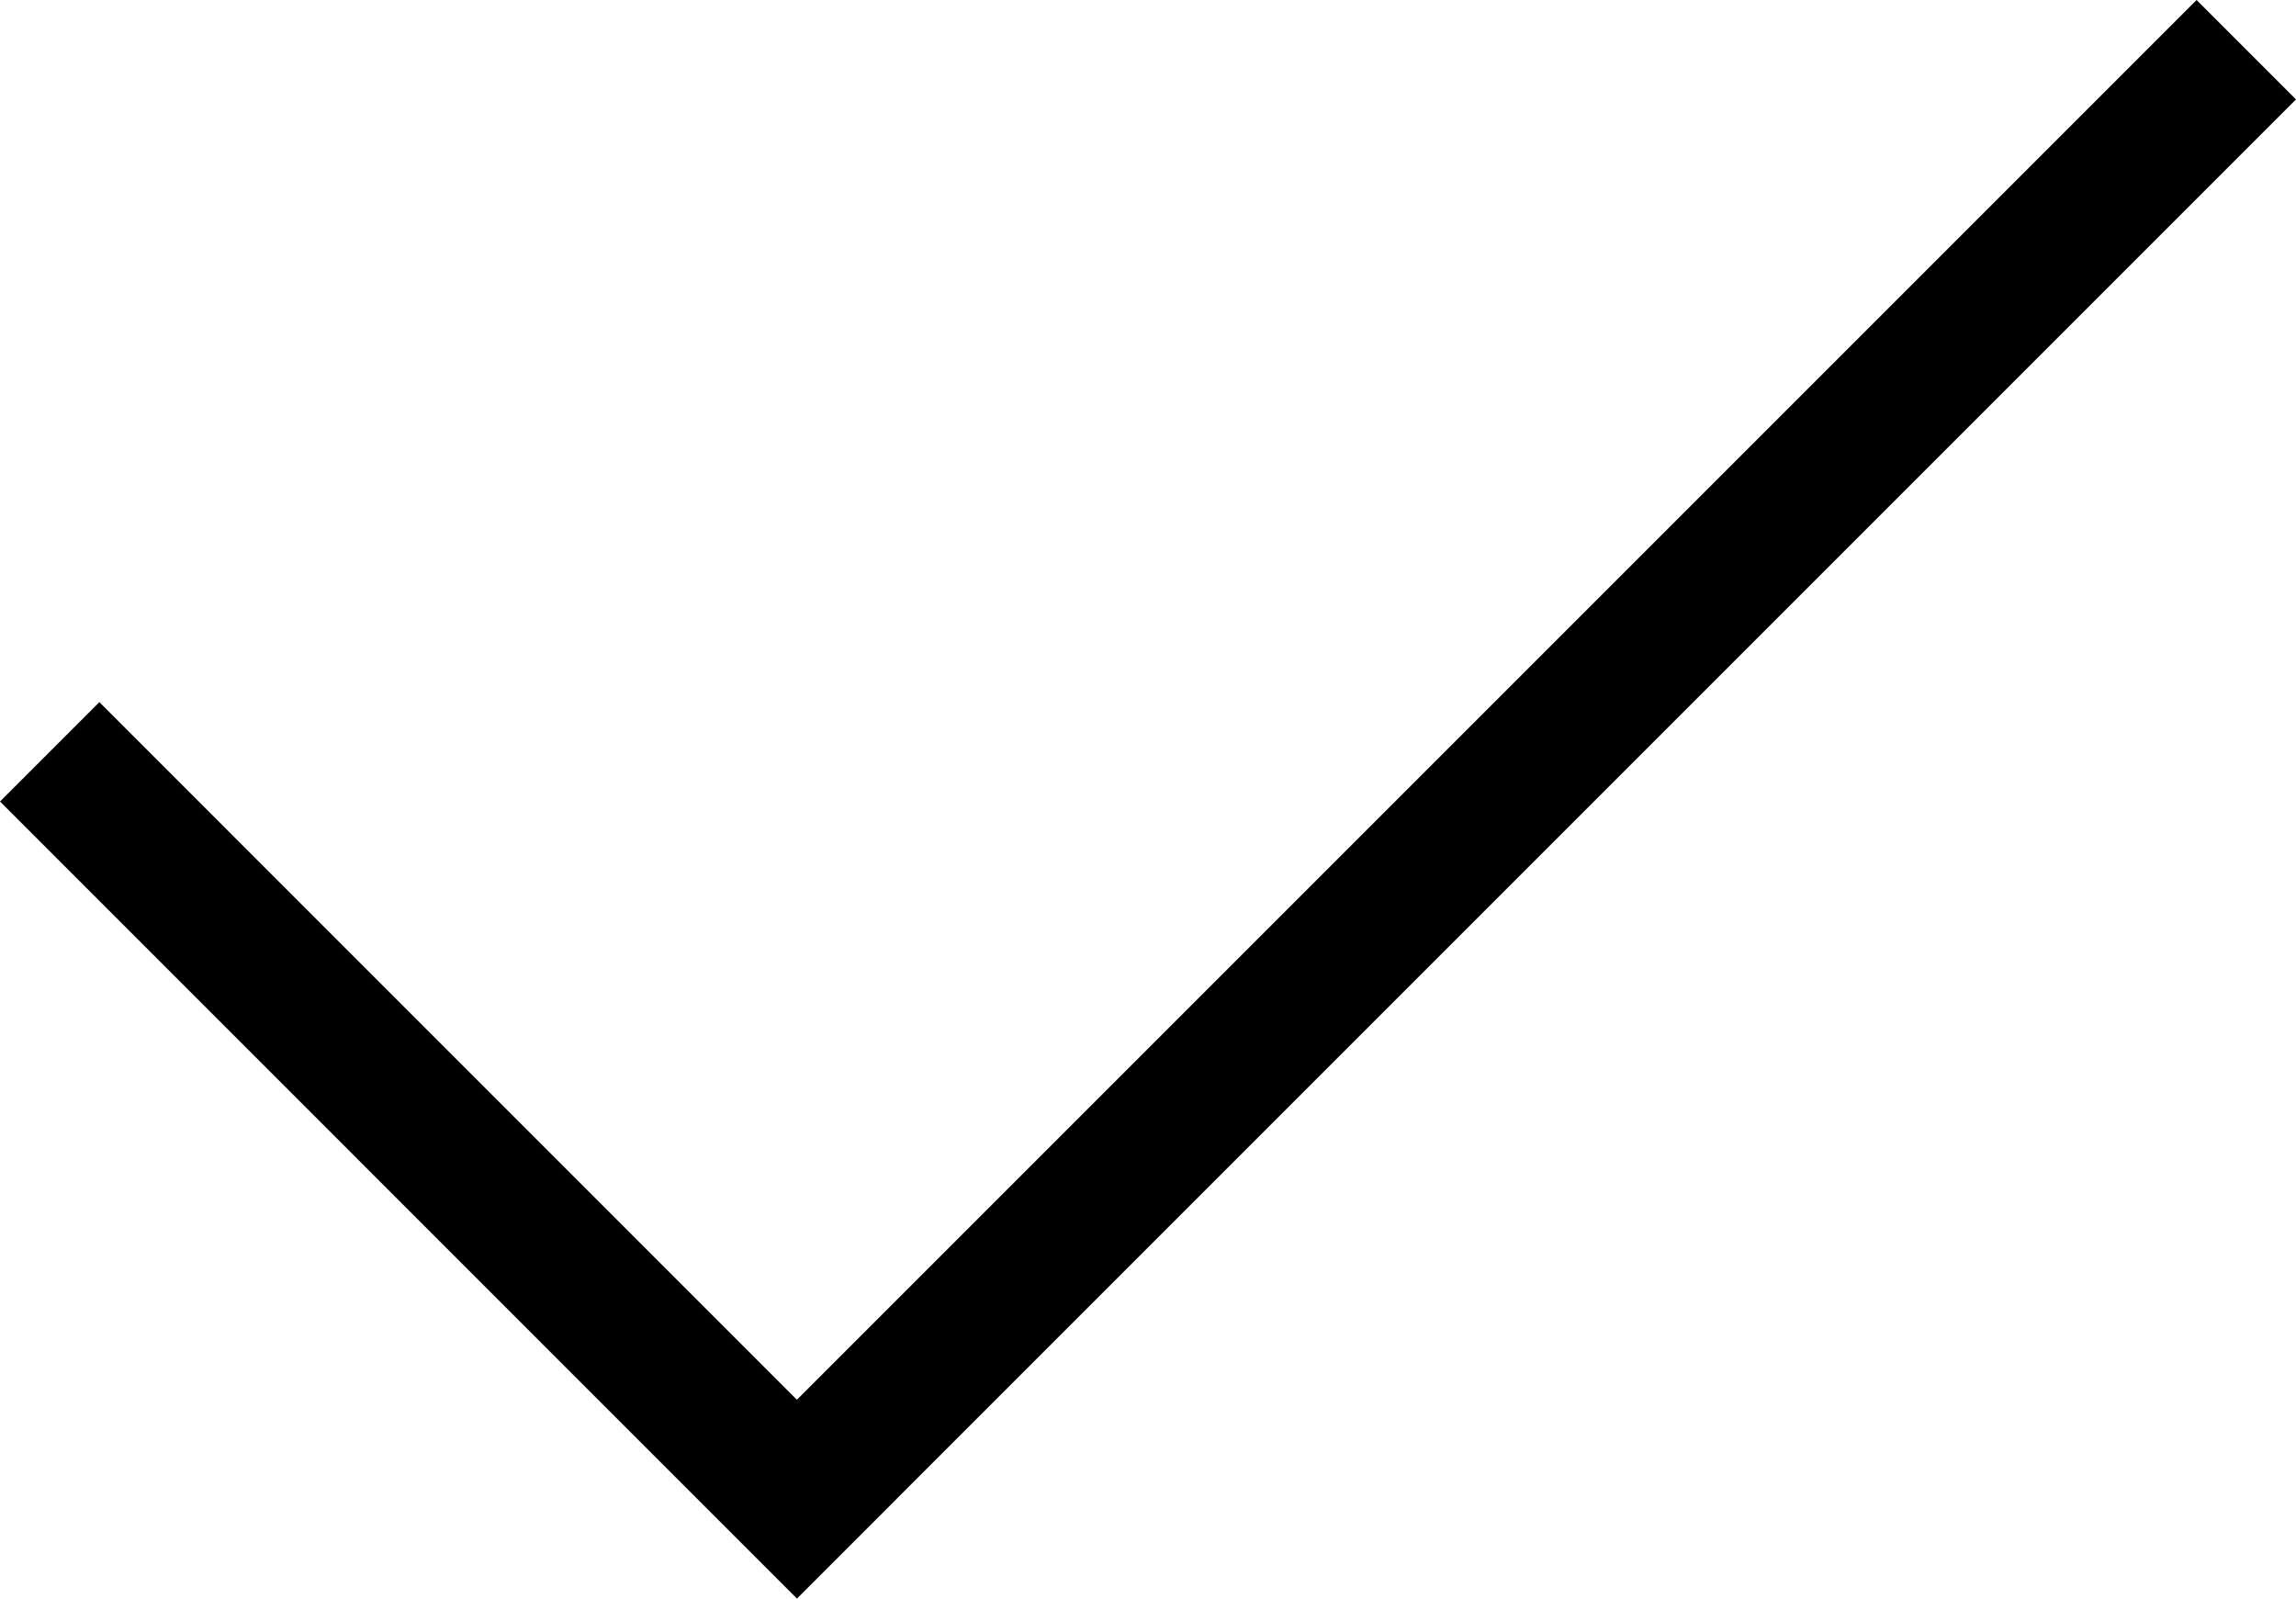
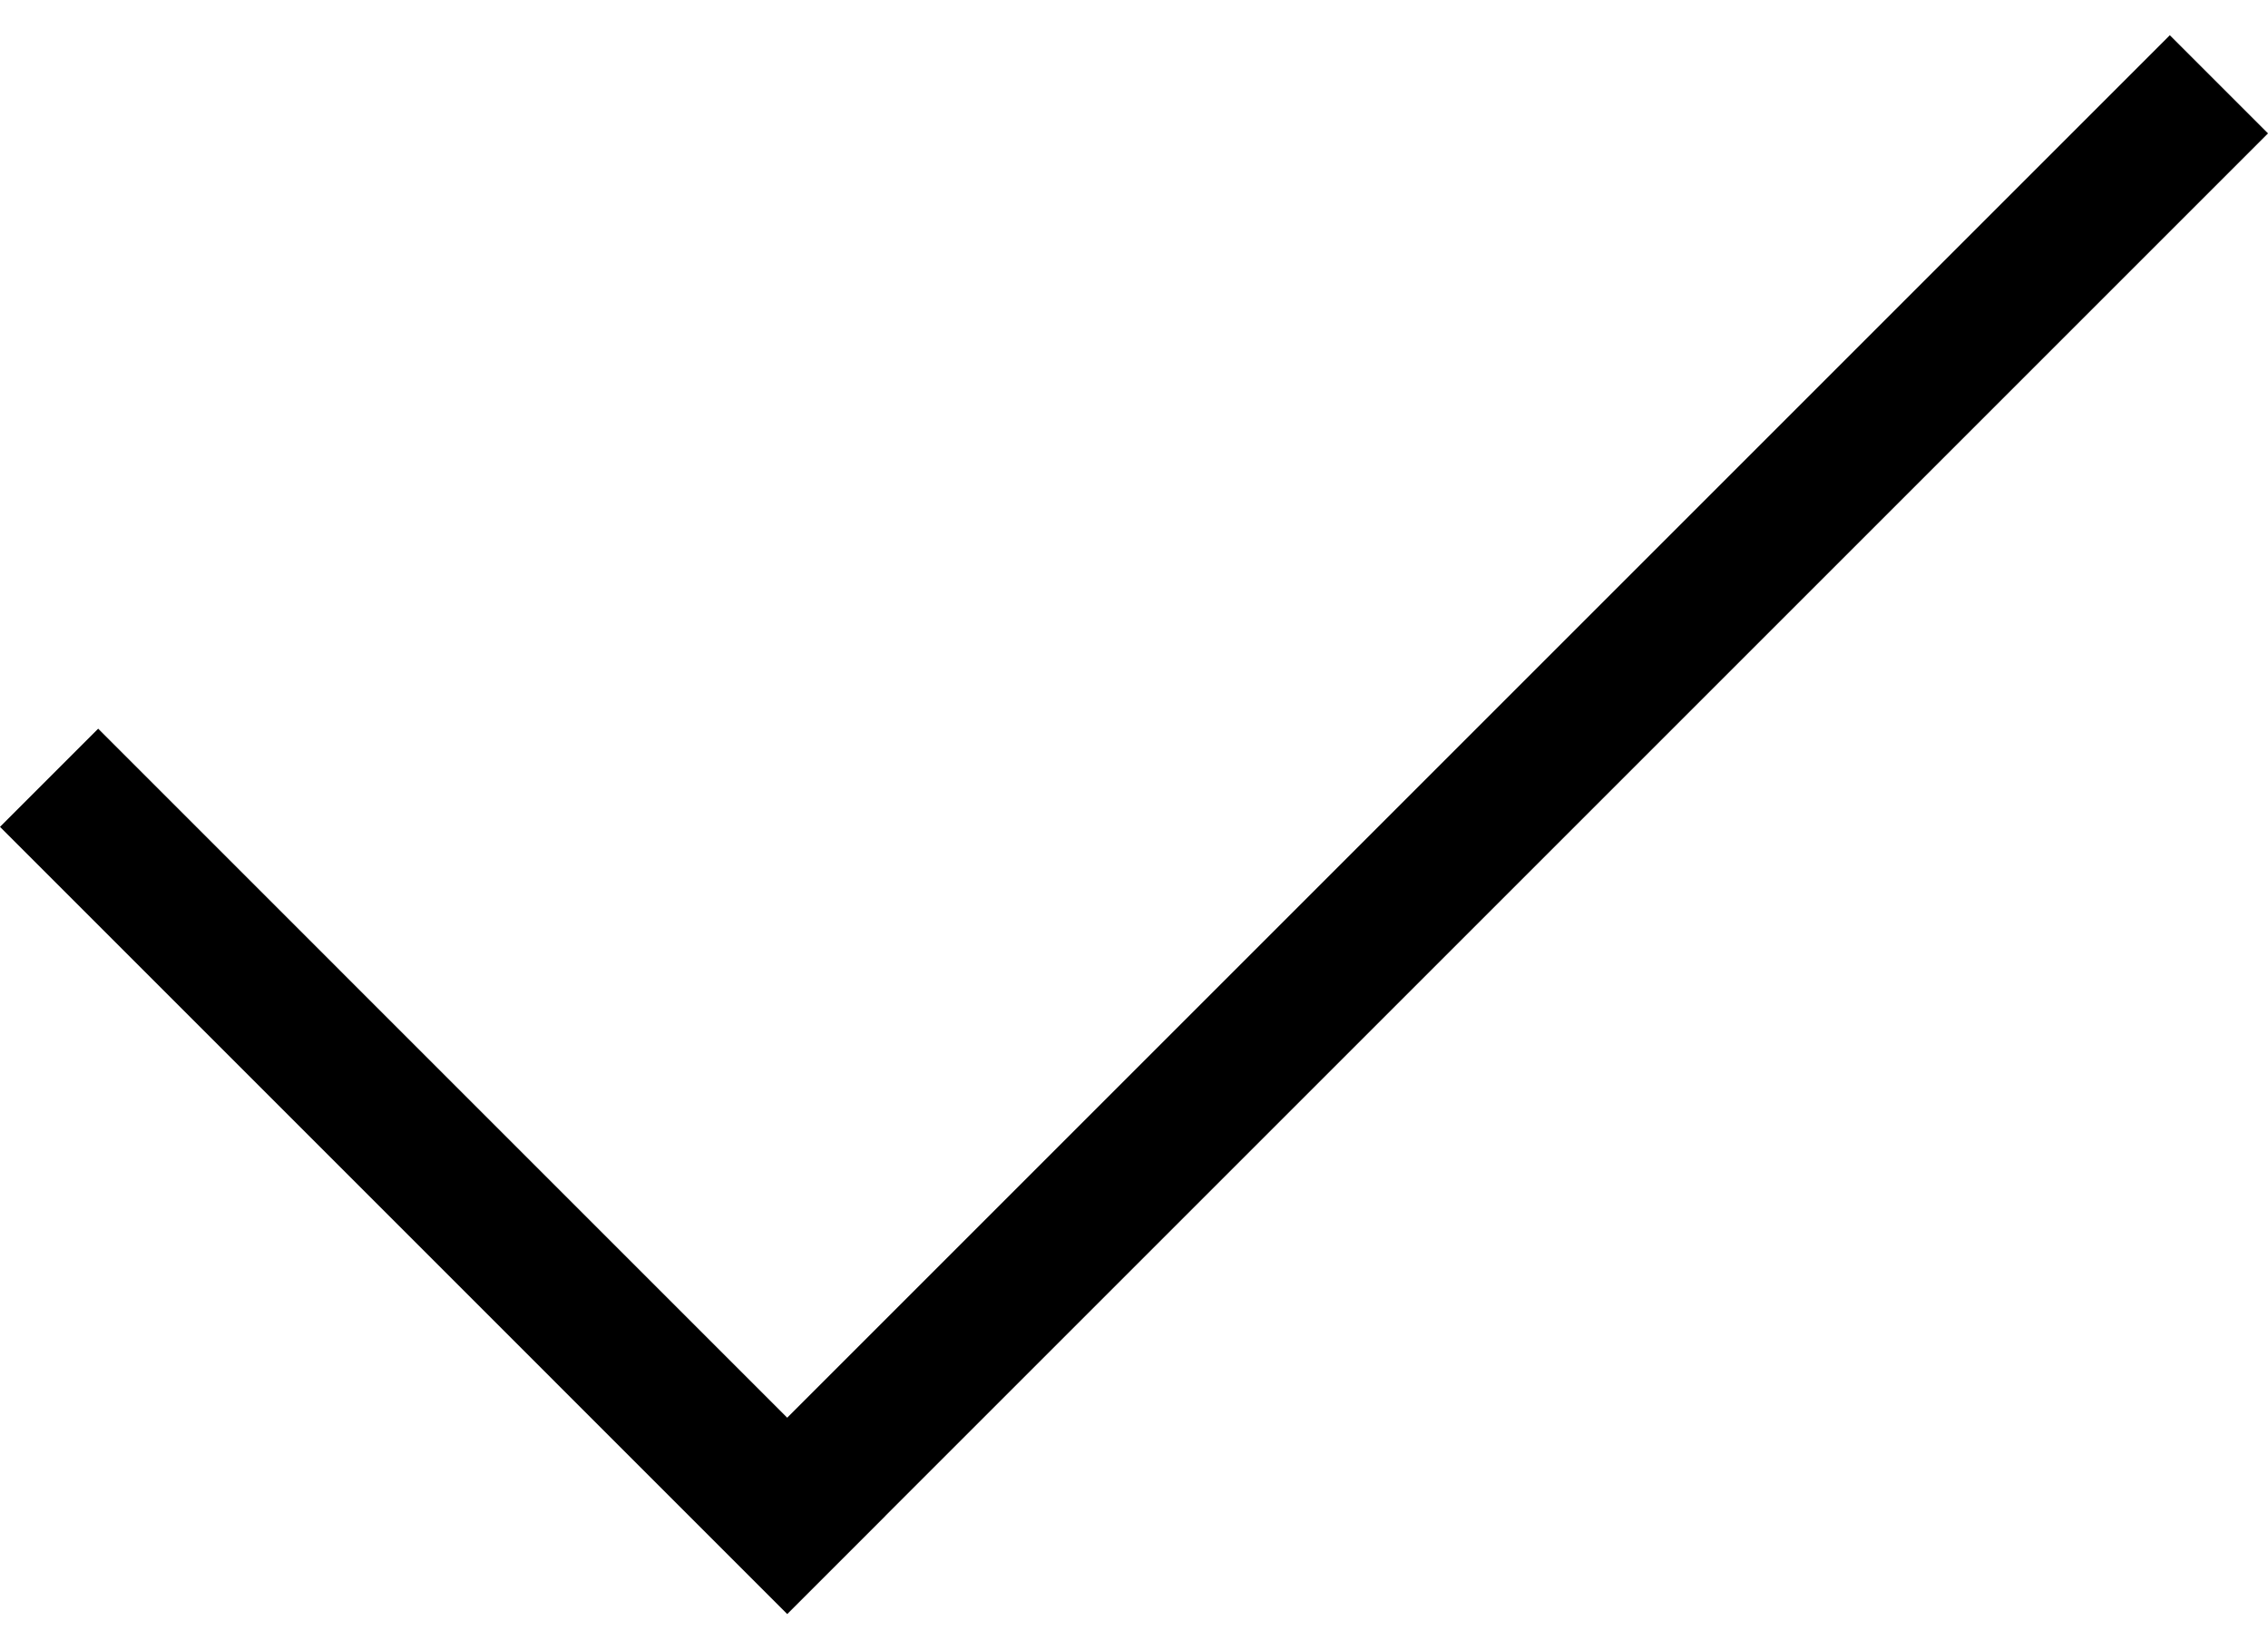
- <svg xmlns="http://www.w3.org/2000/svg" version="1.1" id="Layer_1" x="0px" y="0px" width="32.666px" height="22.742px" viewBox="0 0 32.666 22.742" enable-background="new 0 0 32.666 22.742" xml:space="preserve">
+ <svg xmlns="http://www.w3.org/2000/svg" version="1.1" id="Layer_1" x="0px" y="0px" width="22px" height="16px" viewBox="0 0 32.666 22.742" enable-background="new 0 0 32.666 22.742" xml:space="preserve">
  <polygon points="32.666,1.414 31.252,0 11.338,19.914 1.414,9.989 0,11.403 9.924,21.328 9.924,21.328 11.338,22.742 11.338,22.742 11.339,22.742 12.753,21.328 12.752,21.328 " />
</svg>
